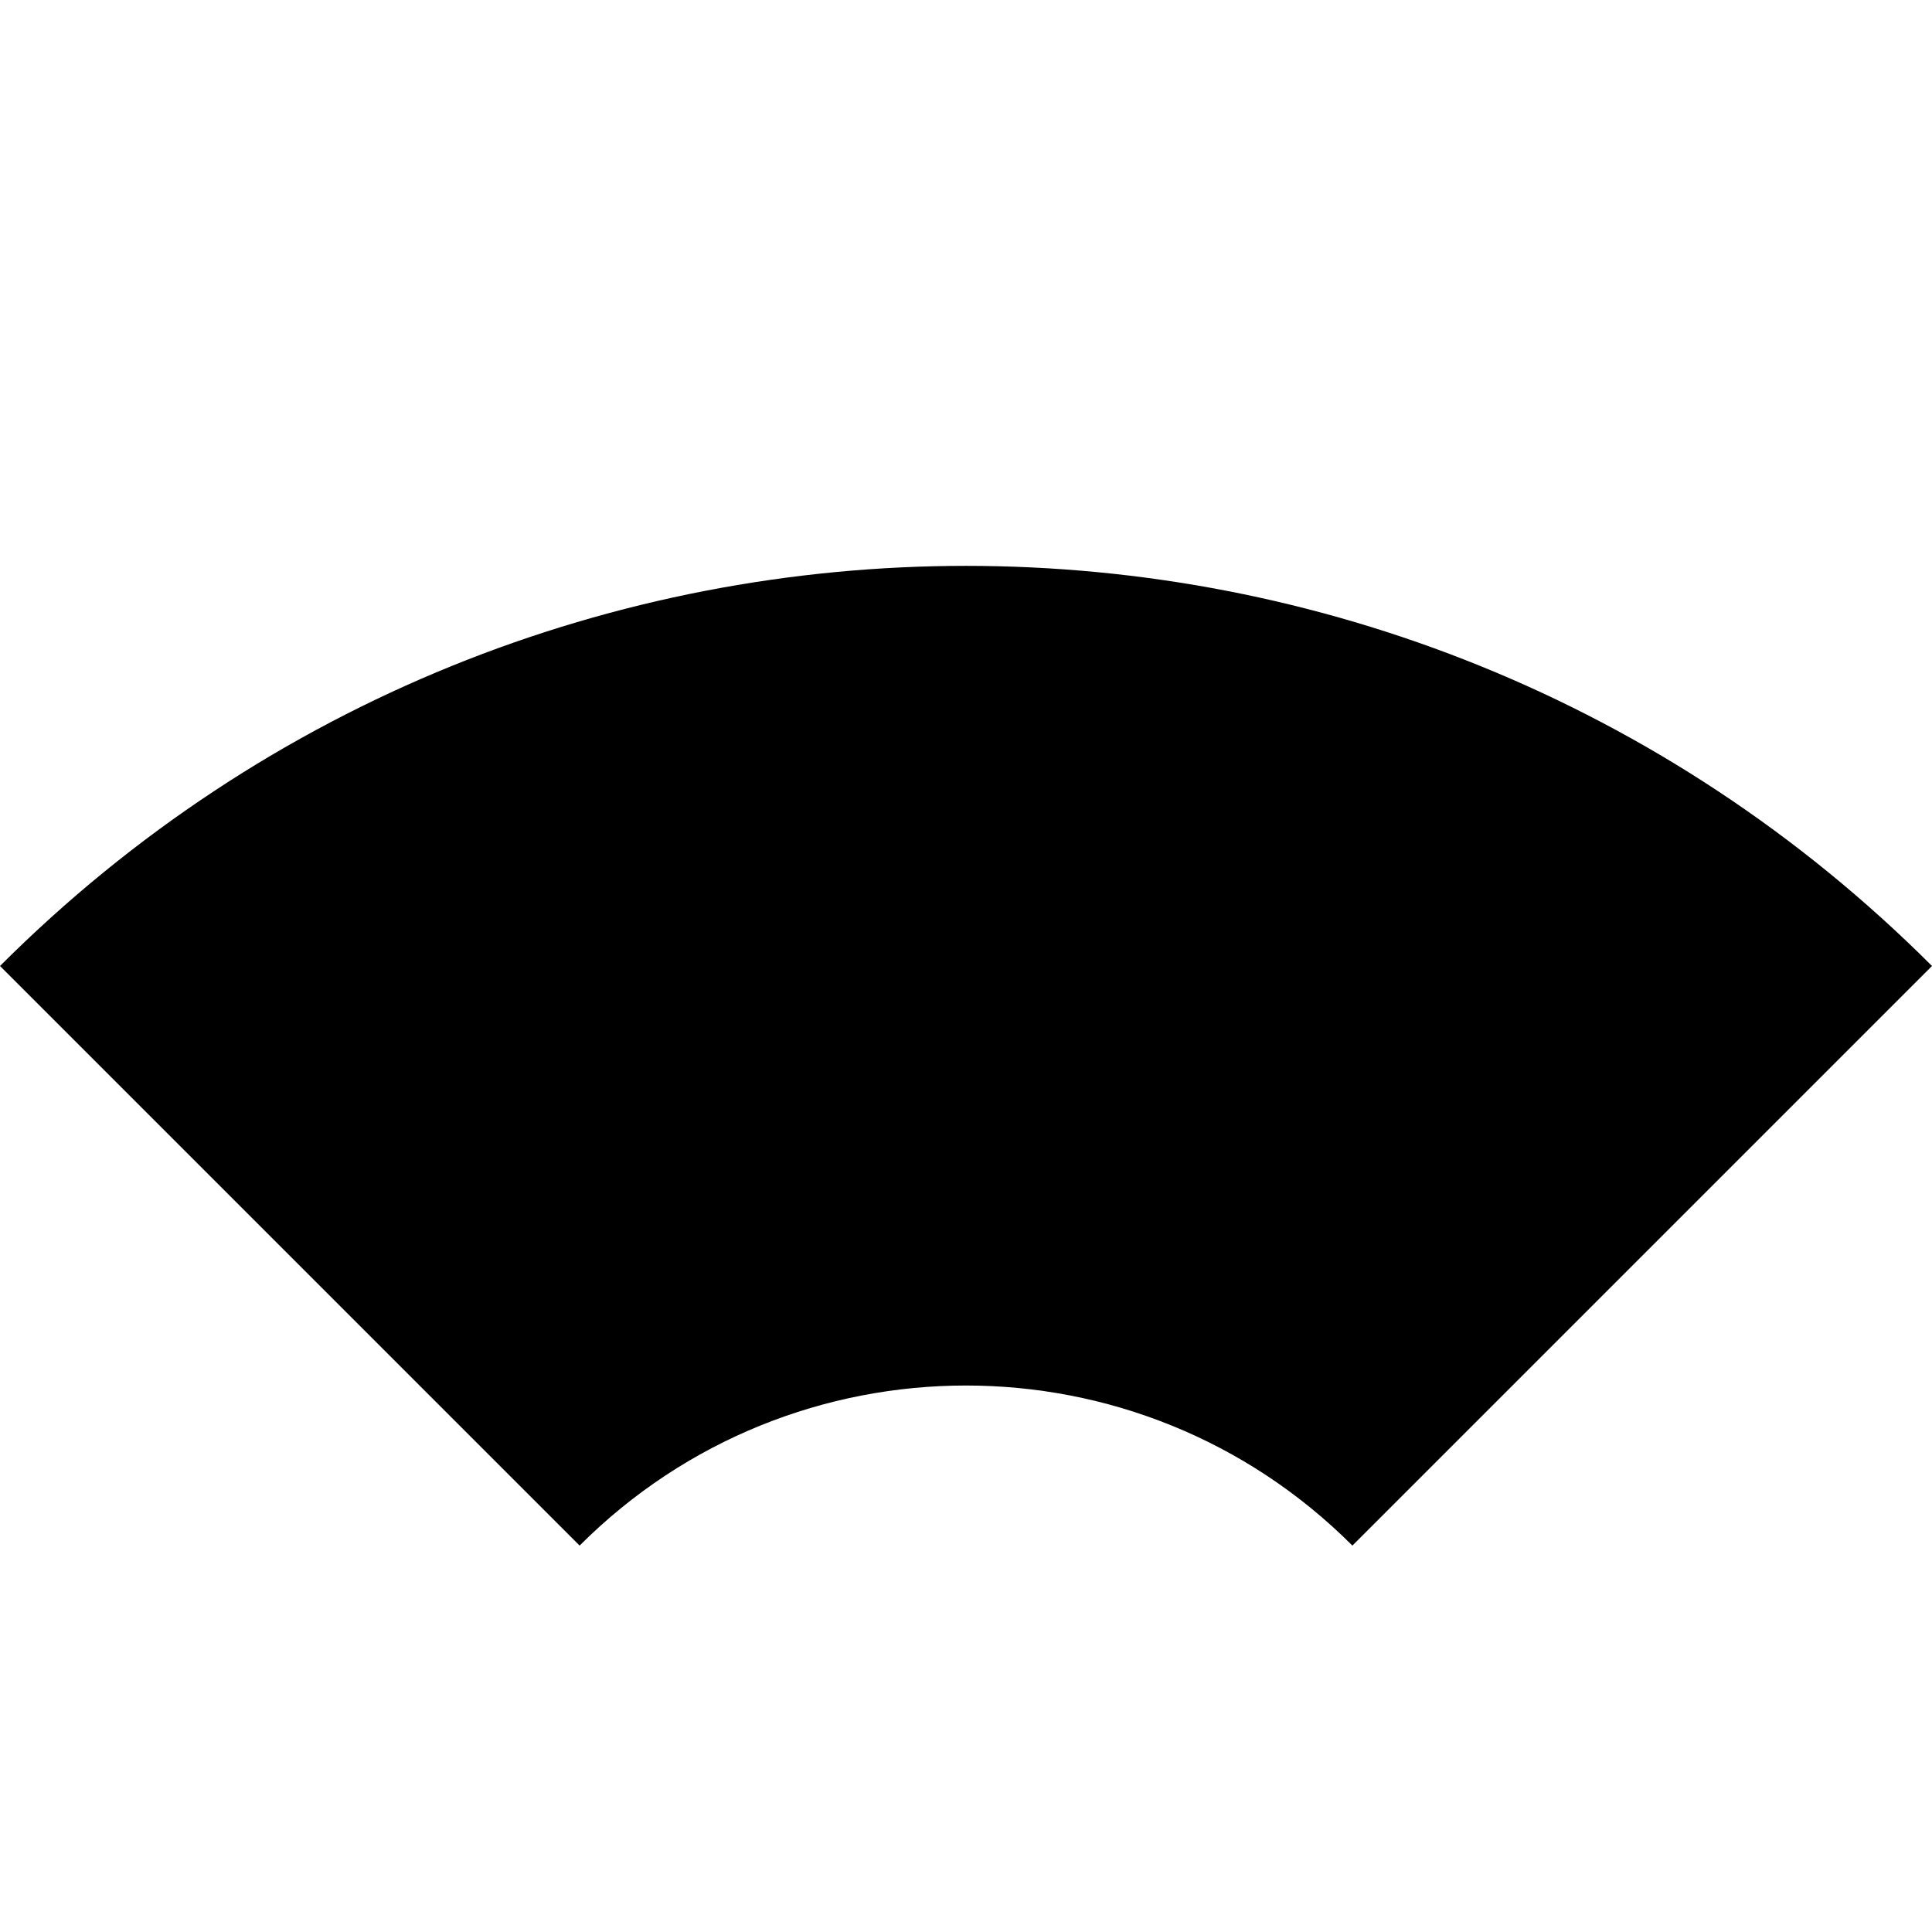
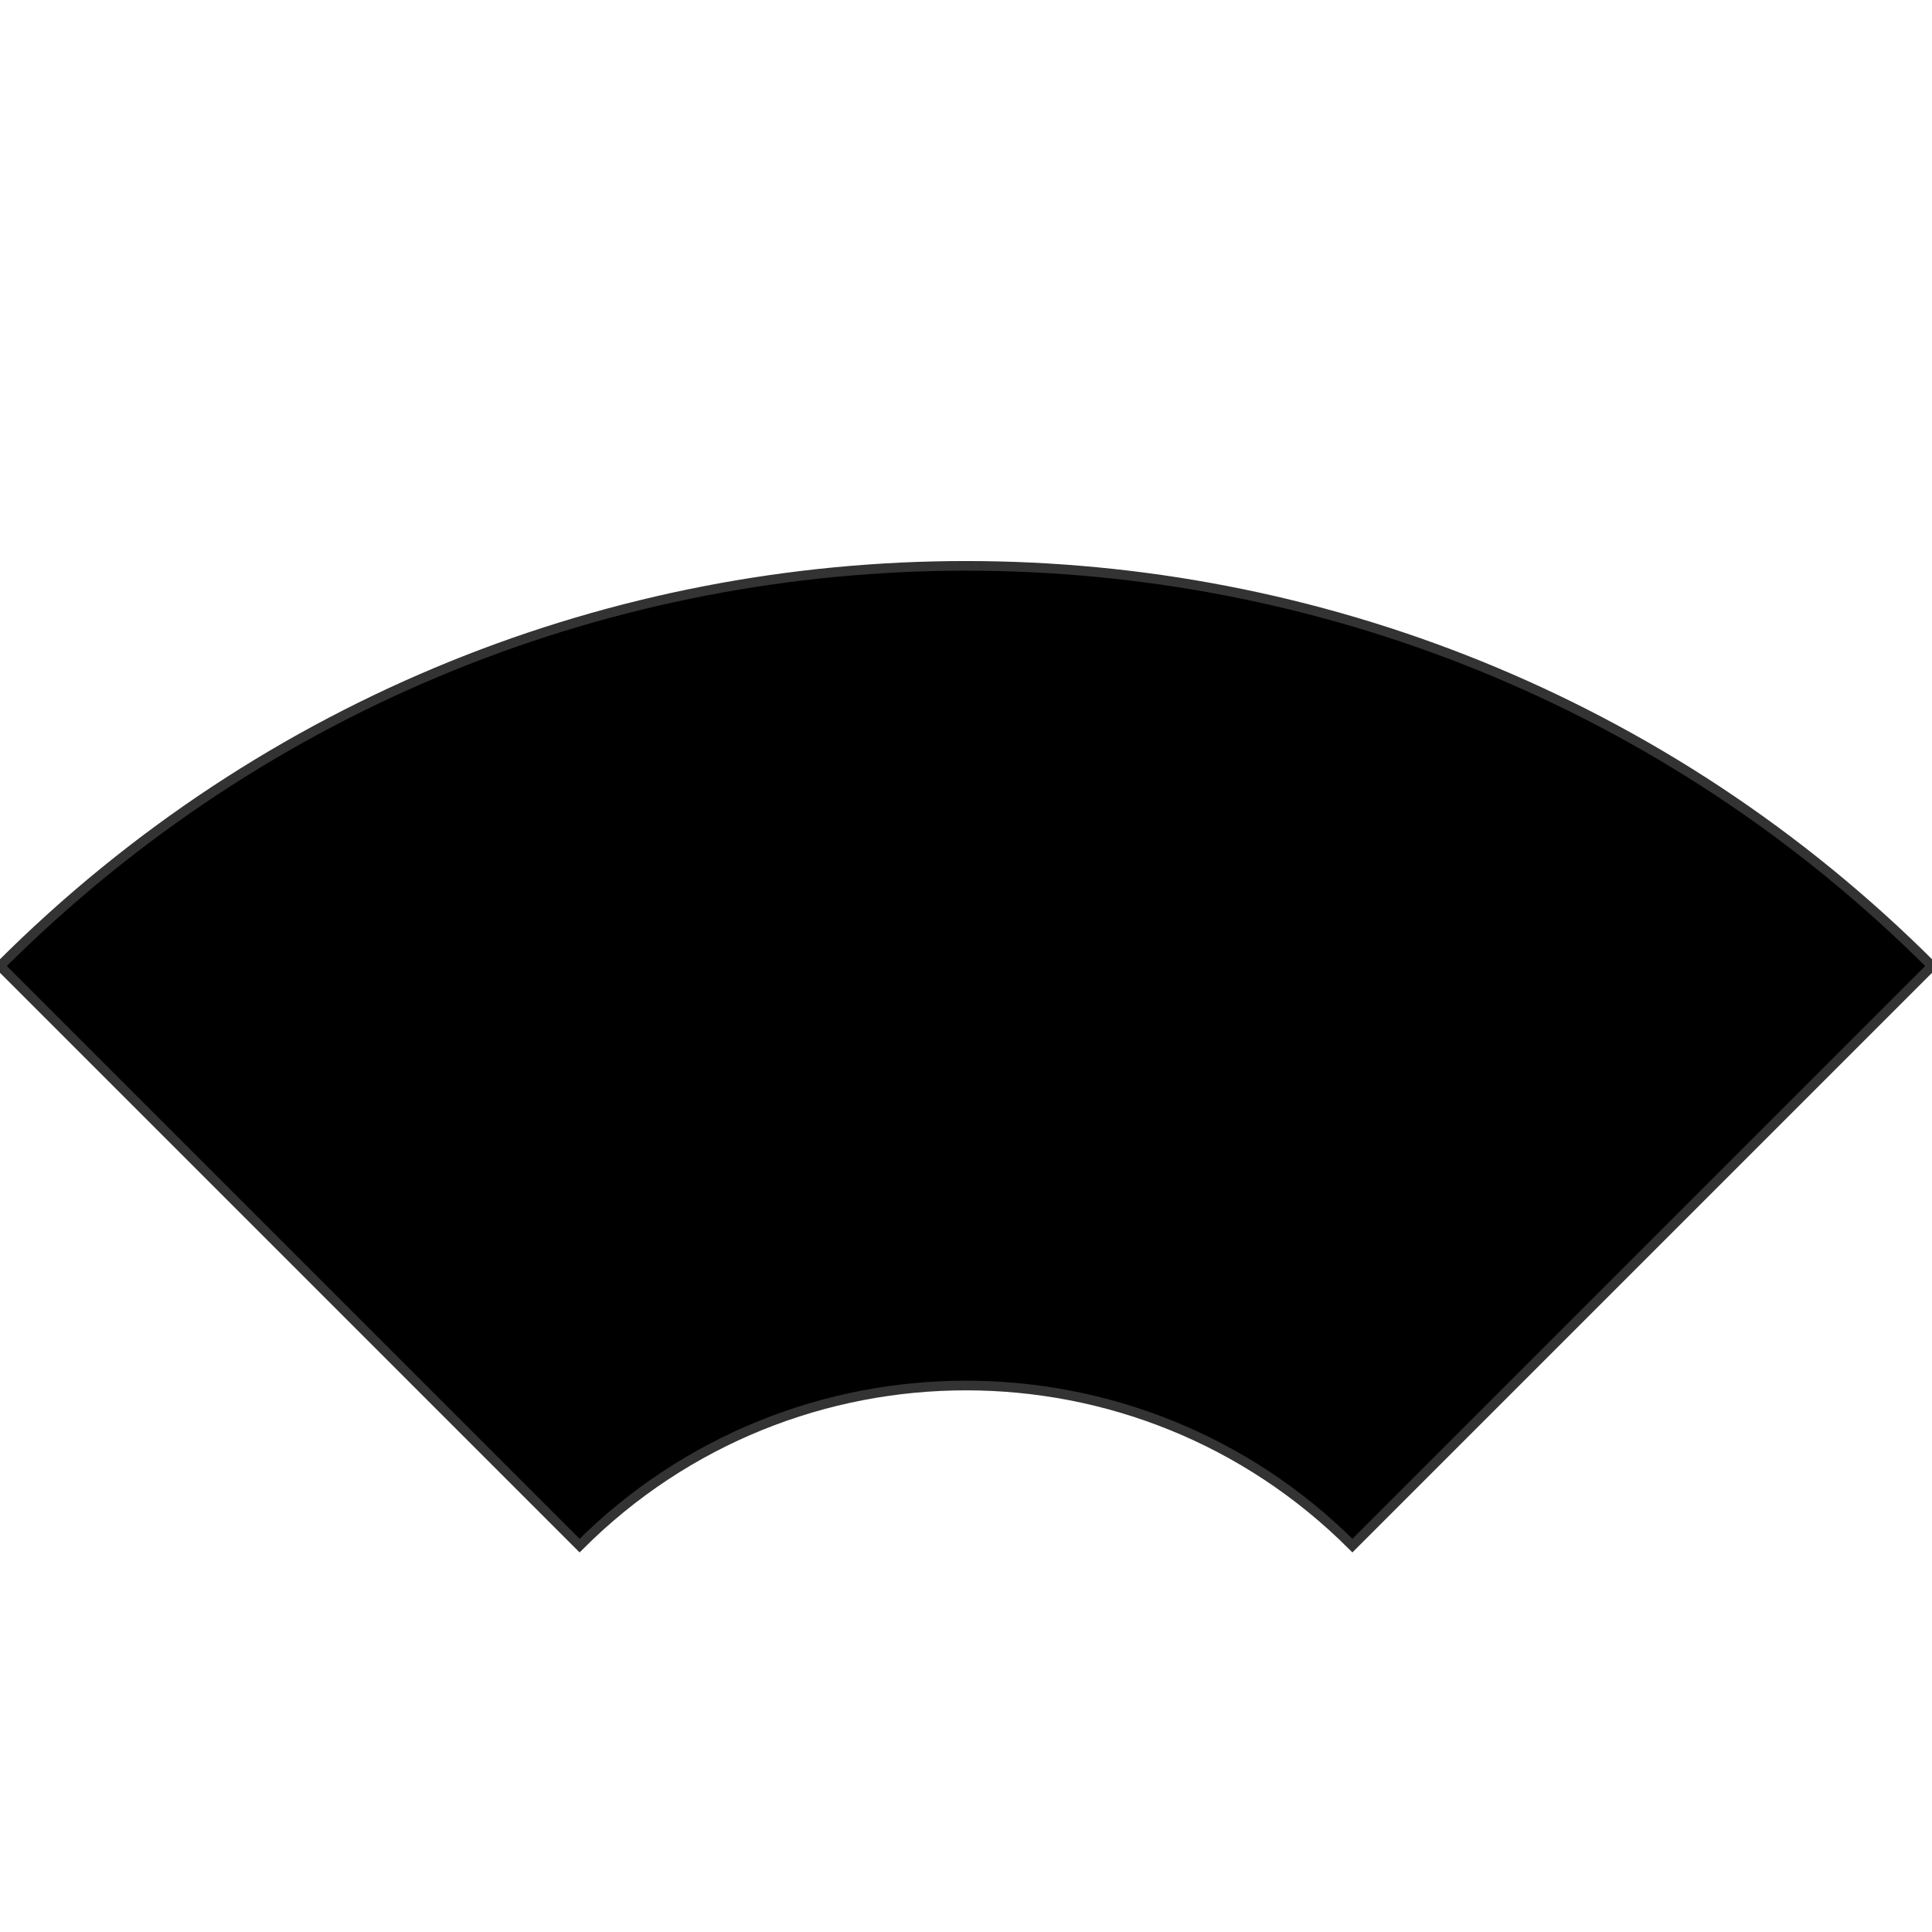
<svg xmlns="http://www.w3.org/2000/svg" width="100" height="100" viewBox="-50 -100 100 100">
-   <path d="M 0,0 L 50,-50 A 70.71,70.71 0 0 0 -50,-50 L -20,-20 A 28.28,28.28 0 0 1 20,-20 Z" fill="#000" />
+   <path d="M 20,-20 L 50,-50 A 70.71,70.71 0 0 0 -50,-50 L -20,-20 A 28.28,28.28 0 0 1 20,-20 Z" fill="#000" stroke="#333" stroke-width="0.5" />
</svg>
